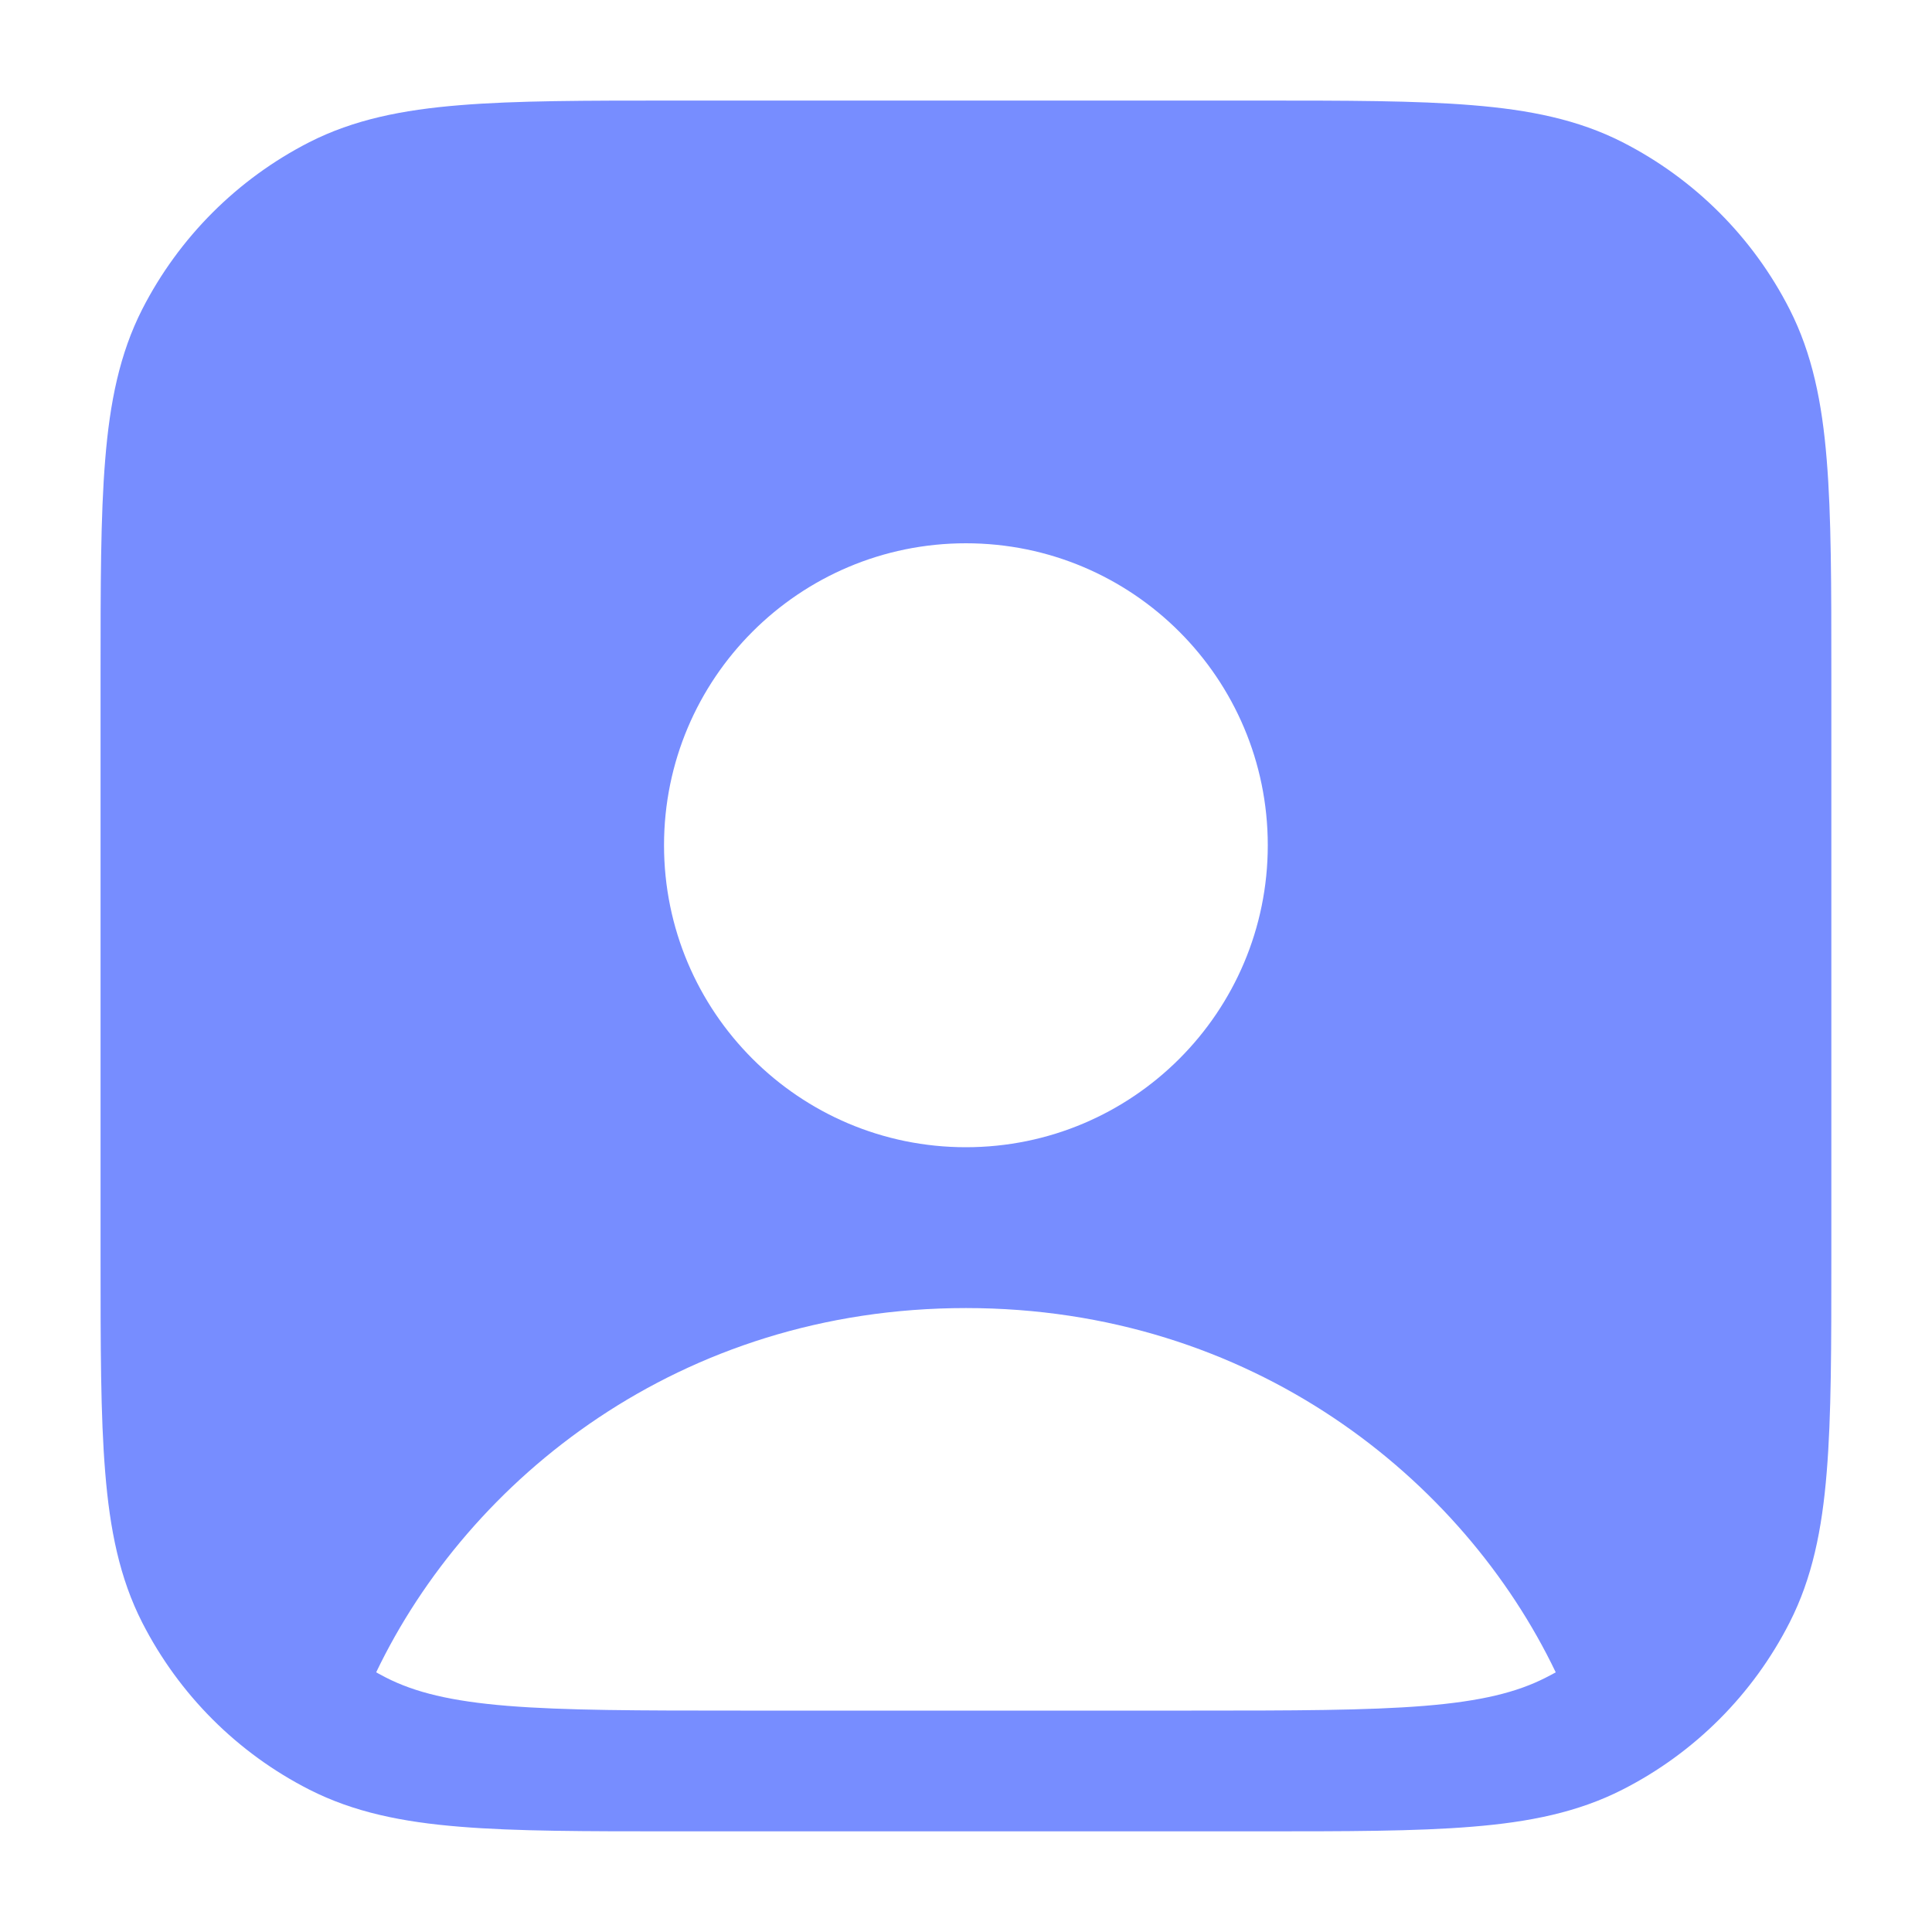
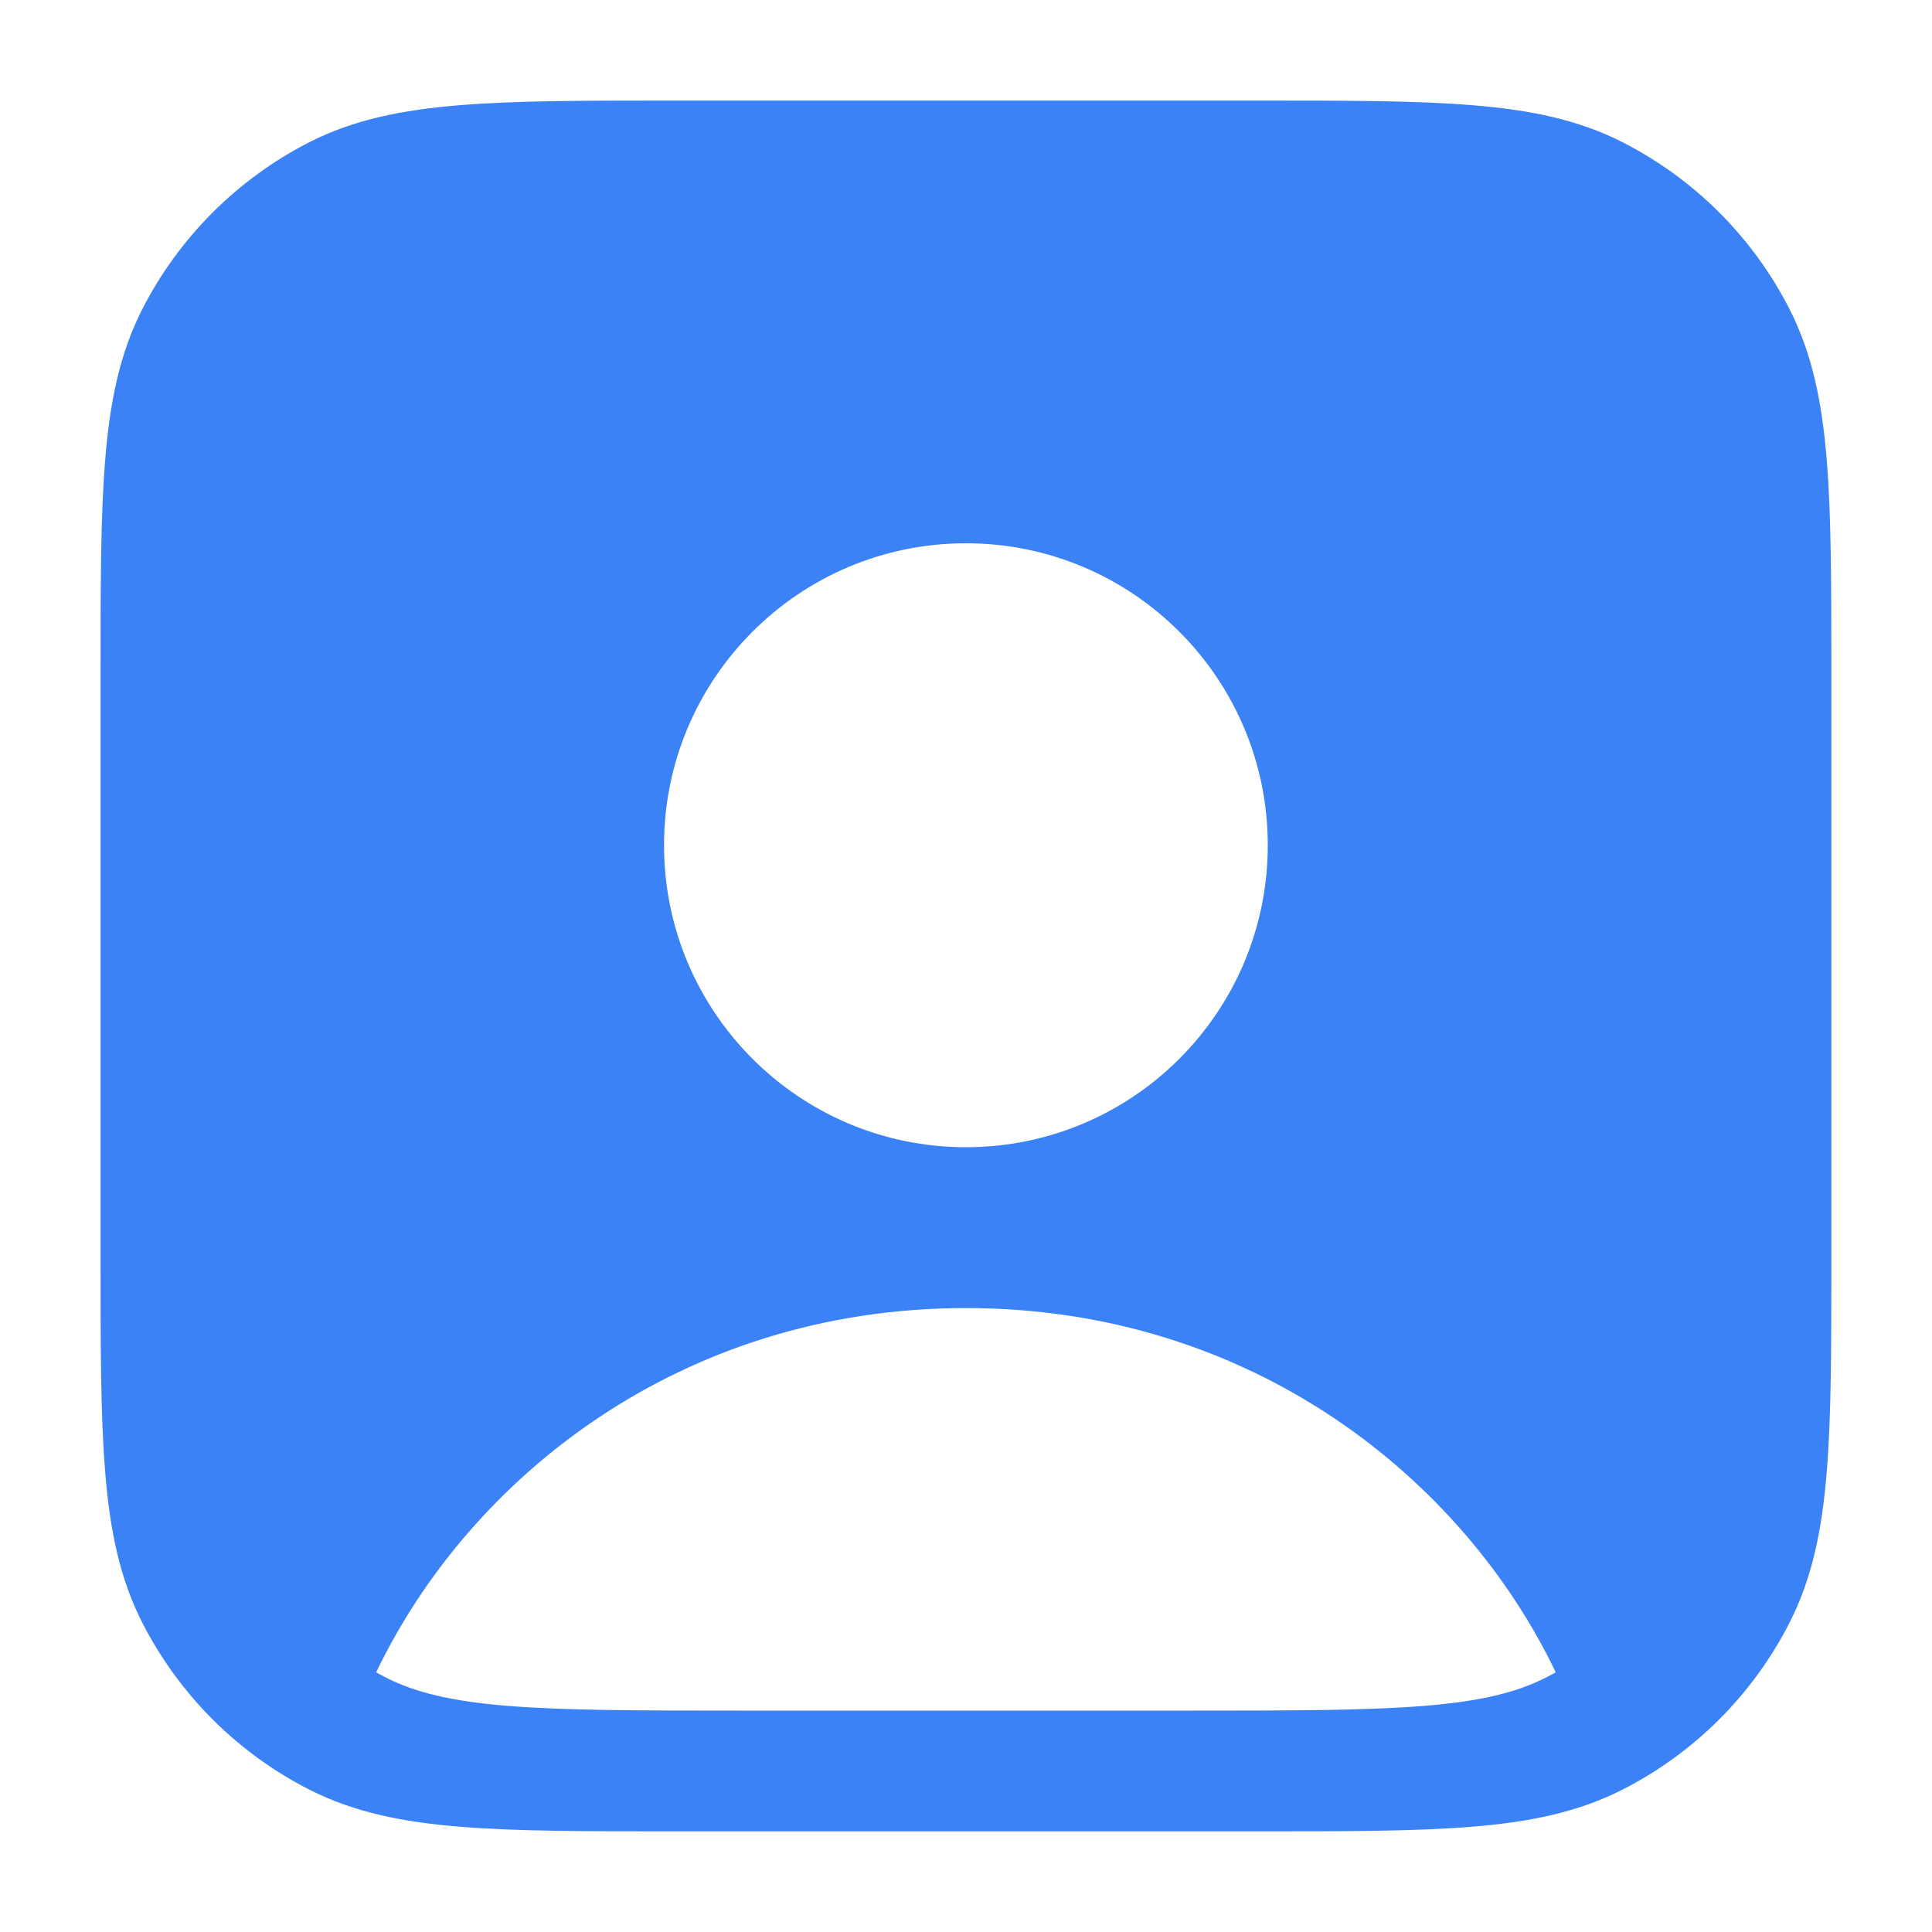
<svg xmlns="http://www.w3.org/2000/svg" width="20" height="20" viewBox="0 0 20 20" fill="none">
-   <path fill-rule="evenodd" clip-rule="evenodd" d="M6.972 1.041H13.027C13.937 1.041 14.658 1.041 15.24 1.089C15.834 1.137 16.337 1.238 16.796 1.472C17.541 1.852 18.147 2.457 18.526 3.202C18.76 3.662 18.862 4.165 18.91 4.759C18.958 5.34 18.958 6.062 18.958 6.972V13.027C18.958 13.937 18.958 14.658 18.91 15.24C18.862 15.834 18.76 16.337 18.526 16.796C18.147 17.541 17.541 18.147 16.796 18.526C16.337 18.76 15.834 18.862 15.24 18.91C14.658 18.958 13.937 18.958 13.027 18.958H6.972C6.062 18.958 5.34 18.958 4.759 18.91C4.165 18.862 3.662 18.76 3.202 18.526C2.457 18.147 1.852 17.541 1.472 16.796C1.238 16.337 1.137 15.834 1.089 15.24C1.041 14.658 1.041 13.937 1.041 13.027V6.972C1.041 6.062 1.041 5.34 1.089 4.759C1.137 4.165 1.238 3.662 1.472 3.202C1.852 2.458 2.458 1.852 3.202 1.472C3.662 1.238 4.165 1.137 4.759 1.089C5.34 1.041 6.062 1.041 6.972 1.041ZM6.874 8.75C6.874 7.024 8.273 5.624 9.999 5.624C11.725 5.624 13.124 7.024 13.124 8.75C13.124 10.476 11.725 11.876 9.999 11.876C8.273 11.876 6.874 10.476 6.874 8.75ZM9.999 13.541C7.038 13.541 4.853 15.31 3.894 17.312C3.928 17.331 3.963 17.349 3.997 17.367C4.296 17.519 4.667 17.611 5.254 17.659C5.848 17.707 6.606 17.708 7.666 17.708H12.333C13.393 17.708 14.151 17.707 14.745 17.659C15.332 17.611 15.703 17.519 16.001 17.367C16.036 17.349 16.071 17.331 16.105 17.312C15.146 15.31 12.961 13.541 9.999 13.541Z" fill="#778DFF" />
+   <path fill-rule="evenodd" clip-rule="evenodd" d="M6.972 1.041H13.027C13.937 1.041 14.658 1.041 15.24 1.089C15.834 1.137 16.337 1.238 16.796 1.472C17.541 1.852 18.147 2.457 18.526 3.202C18.76 3.662 18.862 4.165 18.91 4.759C18.958 5.34 18.958 6.062 18.958 6.972V13.027C18.958 13.937 18.958 14.658 18.91 15.24C18.862 15.834 18.76 16.337 18.526 16.796C18.147 17.541 17.541 18.147 16.796 18.526C16.337 18.76 15.834 18.862 15.24 18.91C14.658 18.958 13.937 18.958 13.027 18.958H6.972C6.062 18.958 5.34 18.958 4.759 18.91C4.165 18.862 3.662 18.76 3.202 18.526C2.457 18.147 1.852 17.541 1.472 16.796C1.238 16.337 1.137 15.834 1.089 15.24C1.041 14.658 1.041 13.937 1.041 13.027V6.972C1.041 6.062 1.041 5.34 1.089 4.759C1.137 4.165 1.238 3.662 1.472 3.202C1.852 2.458 2.458 1.852 3.202 1.472C3.662 1.238 4.165 1.137 4.759 1.089C5.34 1.041 6.062 1.041 6.972 1.041ZM6.874 8.75C6.874 7.024 8.273 5.624 9.999 5.624C11.725 5.624 13.124 7.024 13.124 8.75C13.124 10.476 11.725 11.876 9.999 11.876C8.273 11.876 6.874 10.476 6.874 8.75ZM9.999 13.541C7.038 13.541 4.853 15.31 3.894 17.312C3.928 17.331 3.963 17.349 3.997 17.367C4.296 17.519 4.667 17.611 5.254 17.659C5.848 17.707 6.606 17.708 7.666 17.708H12.333C13.393 17.708 14.151 17.707 14.745 17.659C15.332 17.611 15.703 17.519 16.001 17.367C16.036 17.349 16.071 17.331 16.105 17.312C15.146 15.31 12.961 13.541 9.999 13.541Z" fill="#3b82f6" />
</svg>
